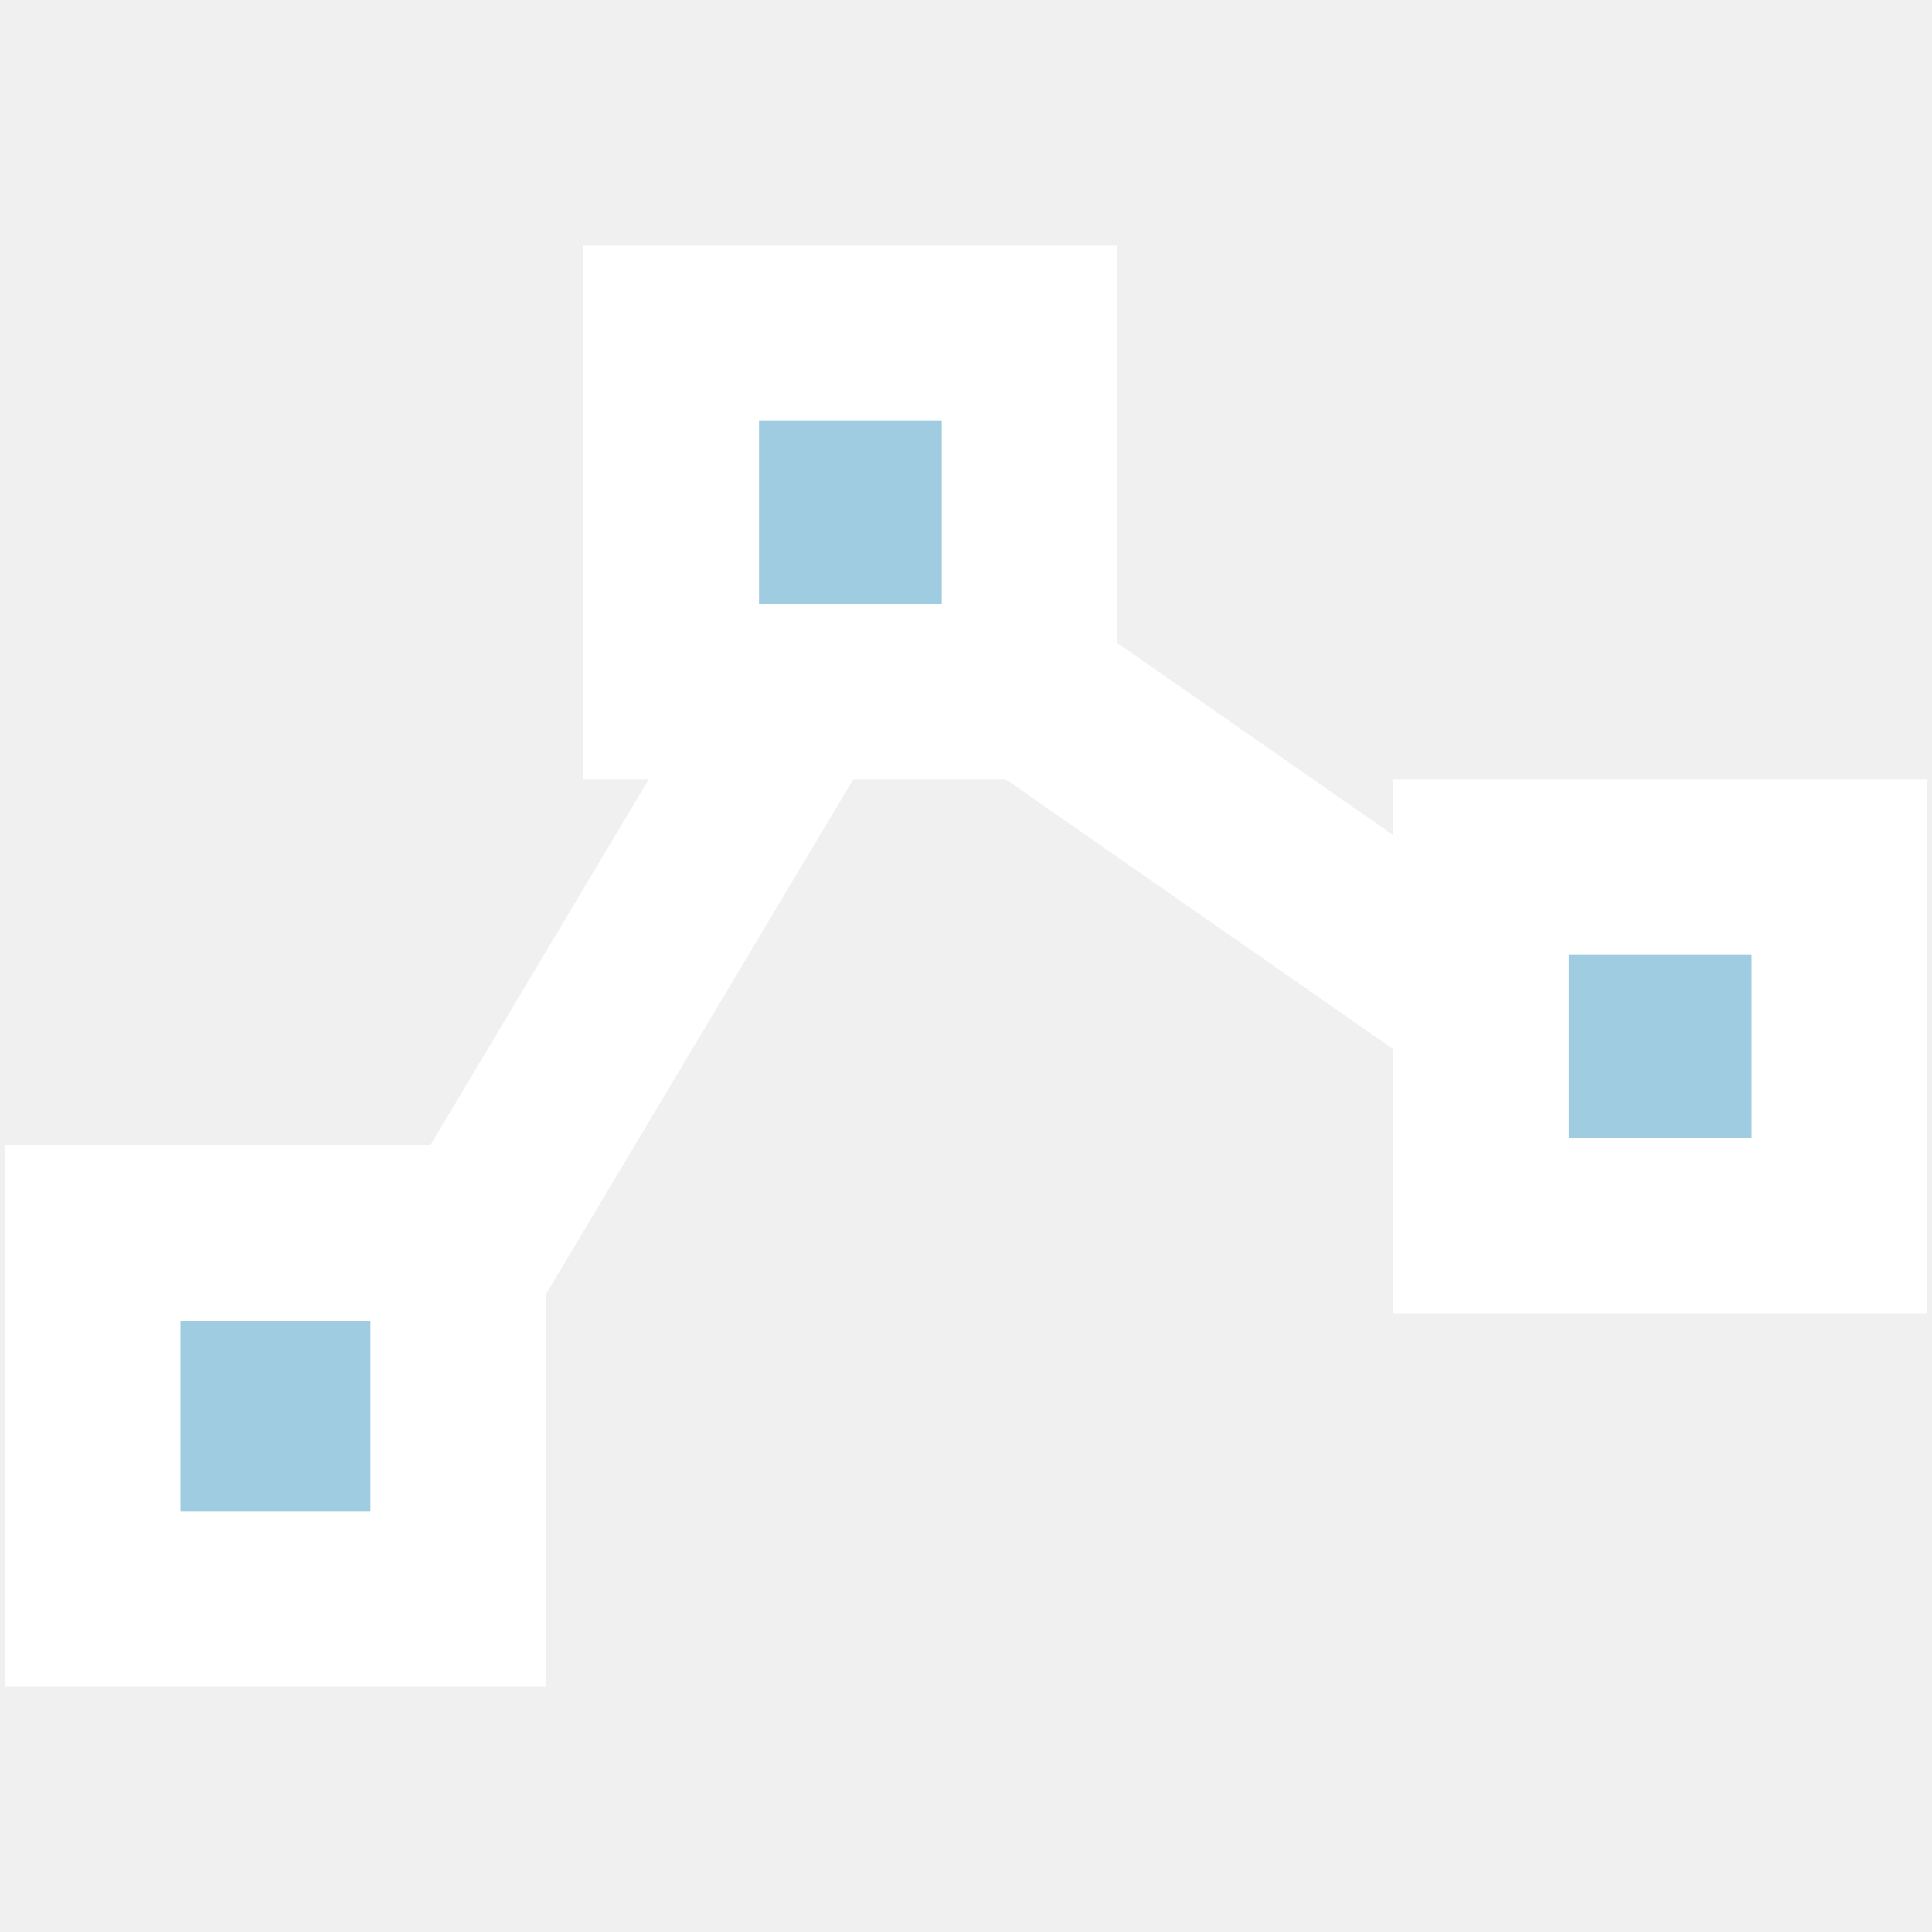
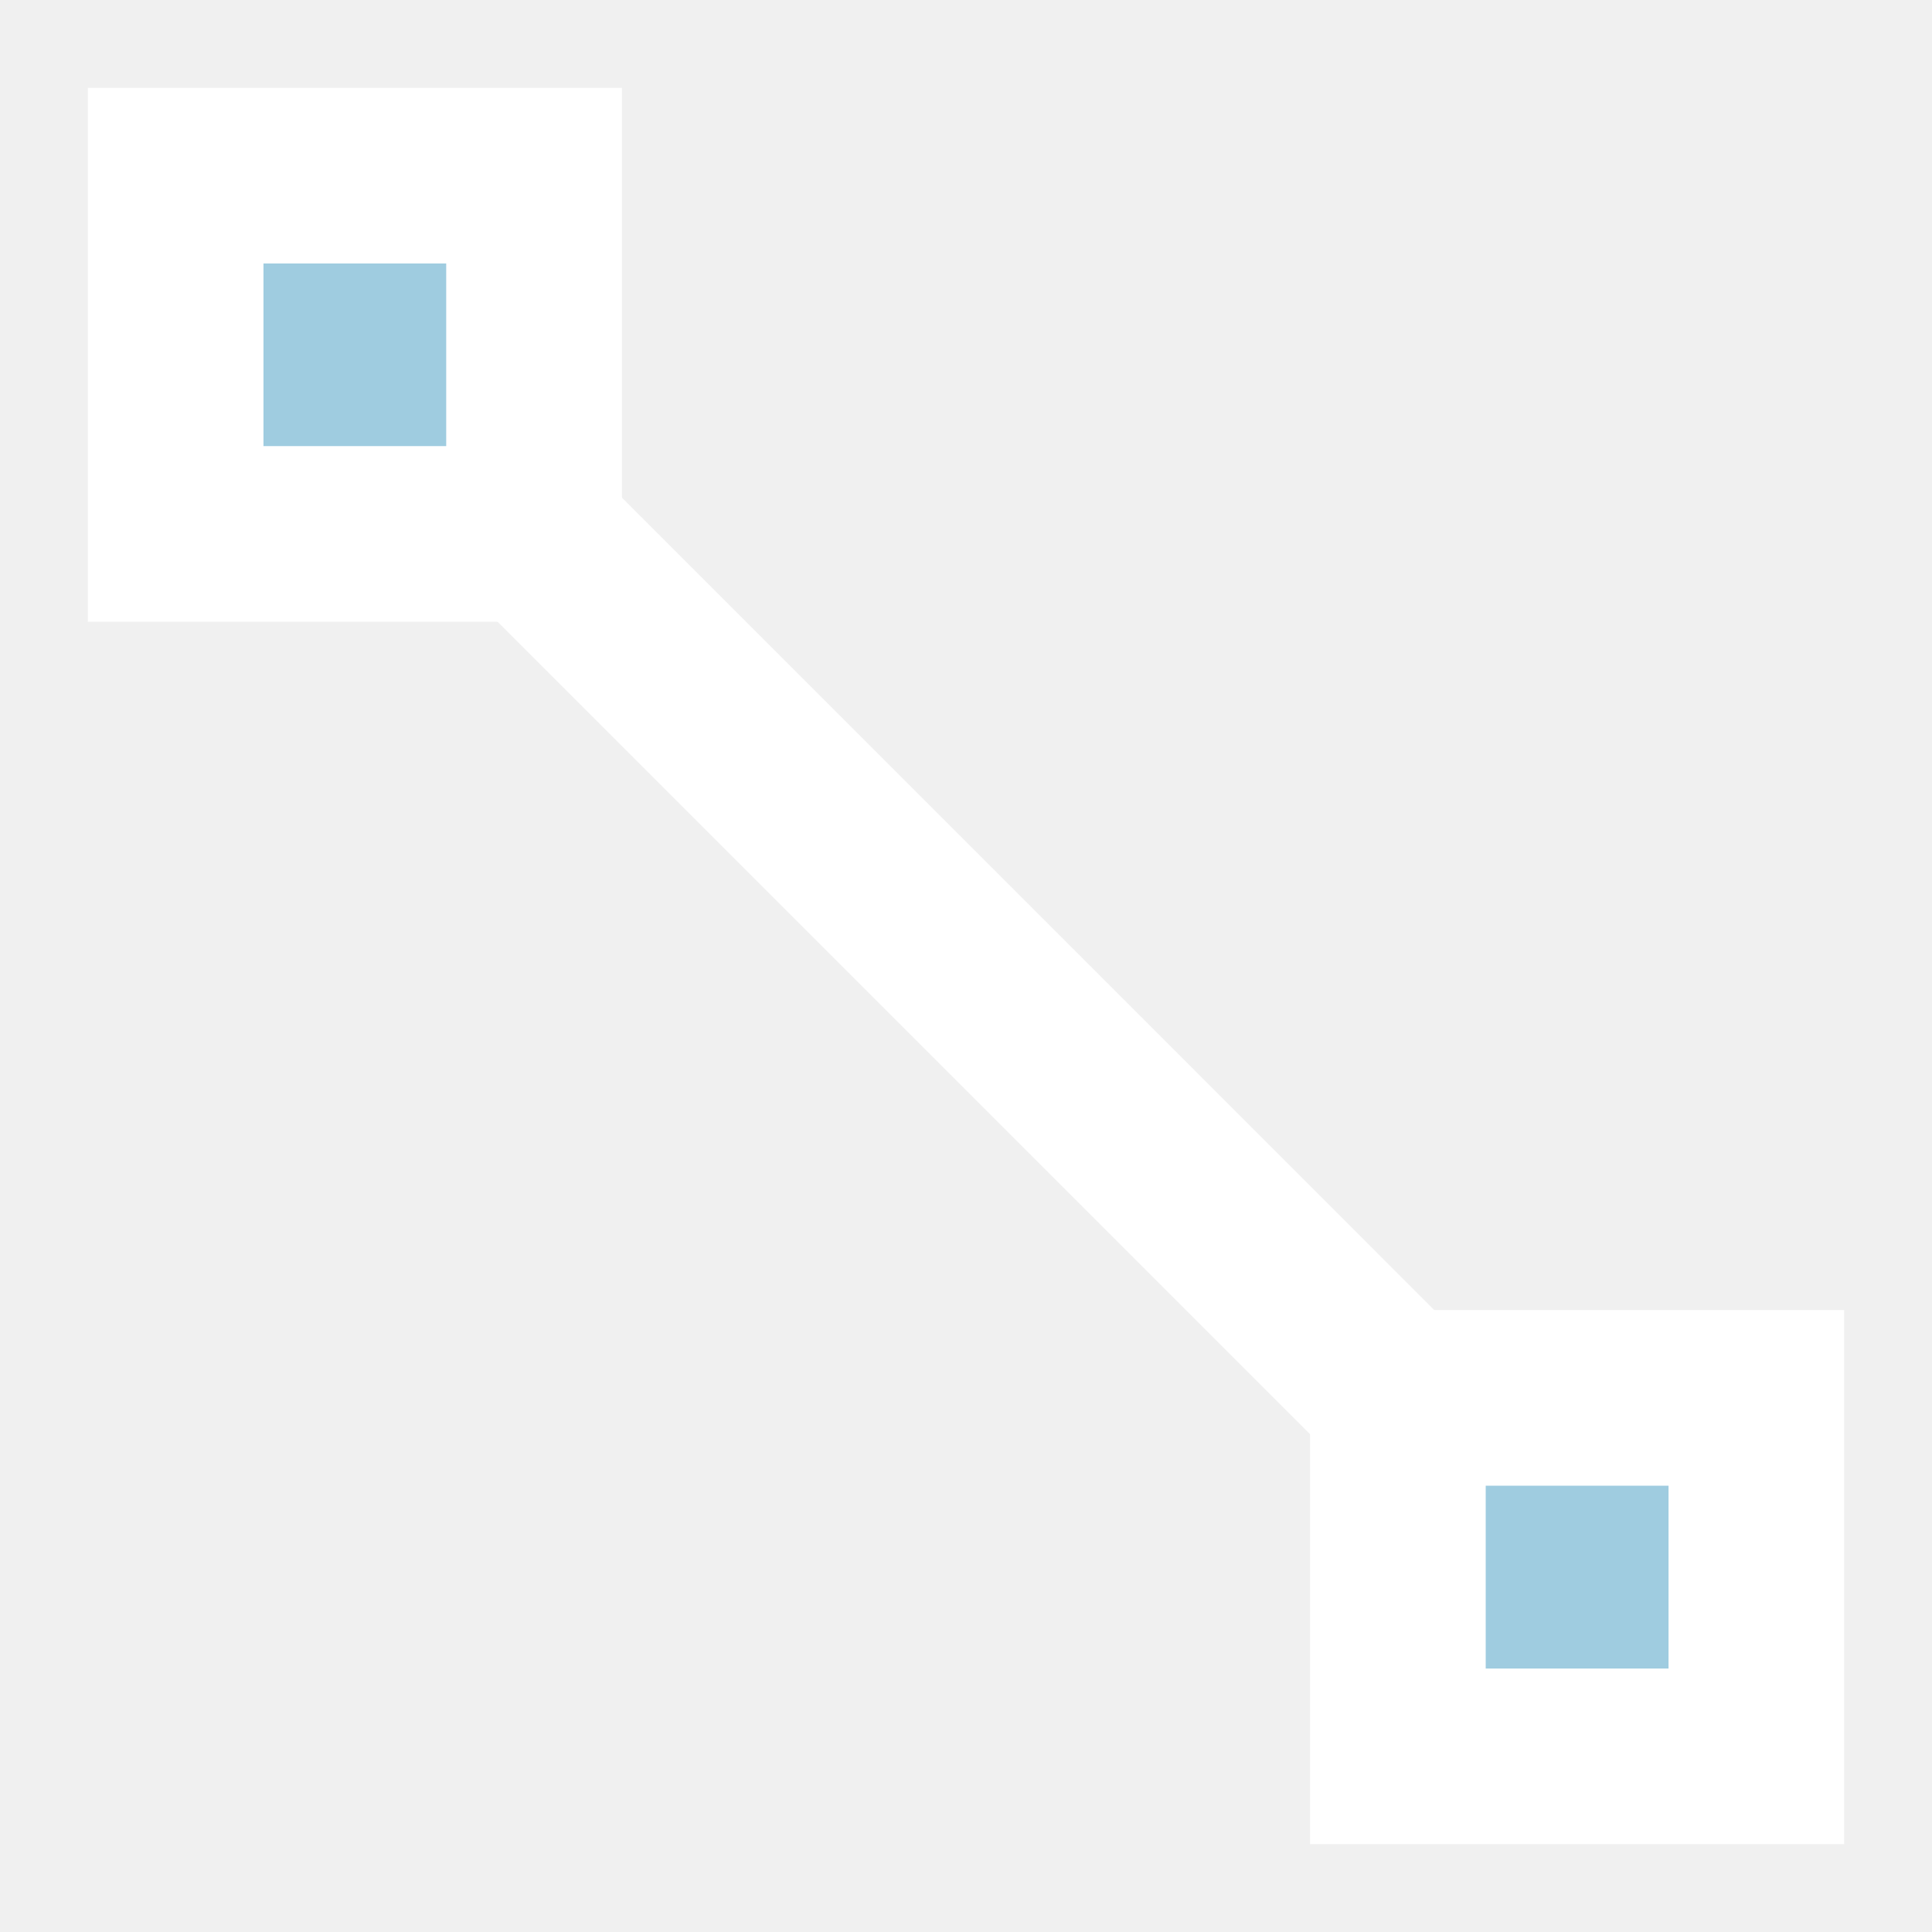
<svg xmlns="http://www.w3.org/2000/svg" version="1.1" id="Calque_1" x="0px" y="0px" width="22px" height="22px" viewBox="0 0 22 22" enable-background="new 0 0 22 22" xml:space="preserve">
+   <line fill="none" stroke="#FFFFFF" stroke-width="2" x1="4.041" y1="4.04" x2="17.959" y2="17.959" />
  <g>
-     <polyline fill="none" stroke="#FFFFFF" stroke-width="2" points="3.583,17.199 9.917,6.587 17.542,11.895  " />
    <g>
-       <rect x="1.055" y="14.041" fill="#9FCCE0" width="4.163" height="4.166" />
-       <path fill="#FFFFFF" d="M4.218,15.041v2.166H2.055v-2.166H4.218 M6.218,13.041H0.055v6.166h6.163V13.041L6.218,13.041z" />
+       <rect x="2" y="2" fill="#9FCCE0" width="4.082" height="4.08" />
+       <path fill="#FFFFFF" d="M5.081,3v2.08H3V3H5.081 M7.082,1H1v6.08h6.082V1L7.082,1z" />
    </g>
    <g>
-       <rect x="7.643" y="3.793" fill="#9FCCE0" width="4.082" height="4.08" />
-       <path fill="#FFFFFF" d="M10.724,4.793v2.08H8.643v-2.08H10.724 M12.725,2.793H6.643v6.08h6.082V2.793L12.725,2.793z" />
-     </g>
-     <g>
-       <rect x="16.863" y="9.874" fill="#9FCCE0" width="4.082" height="4.082" />
-       <path fill="#FFFFFF" d="M19.945,10.874v2.082h-2.082v-2.082H19.945 M21.945,8.874h-6.082v6.082h6.082V8.874L21.945,8.874z" />
+       <rect x="15.918" y="15.918" fill="#9FCCE0" width="4.082" height="4.082" />
+       <path fill="#FFFFFF" d="M19,16.918V19h-2.082v-2.082H19 M21,14.918h-6.082V21H21V14.918L21,14.918z" />
    </g>
  </g>
</svg>
